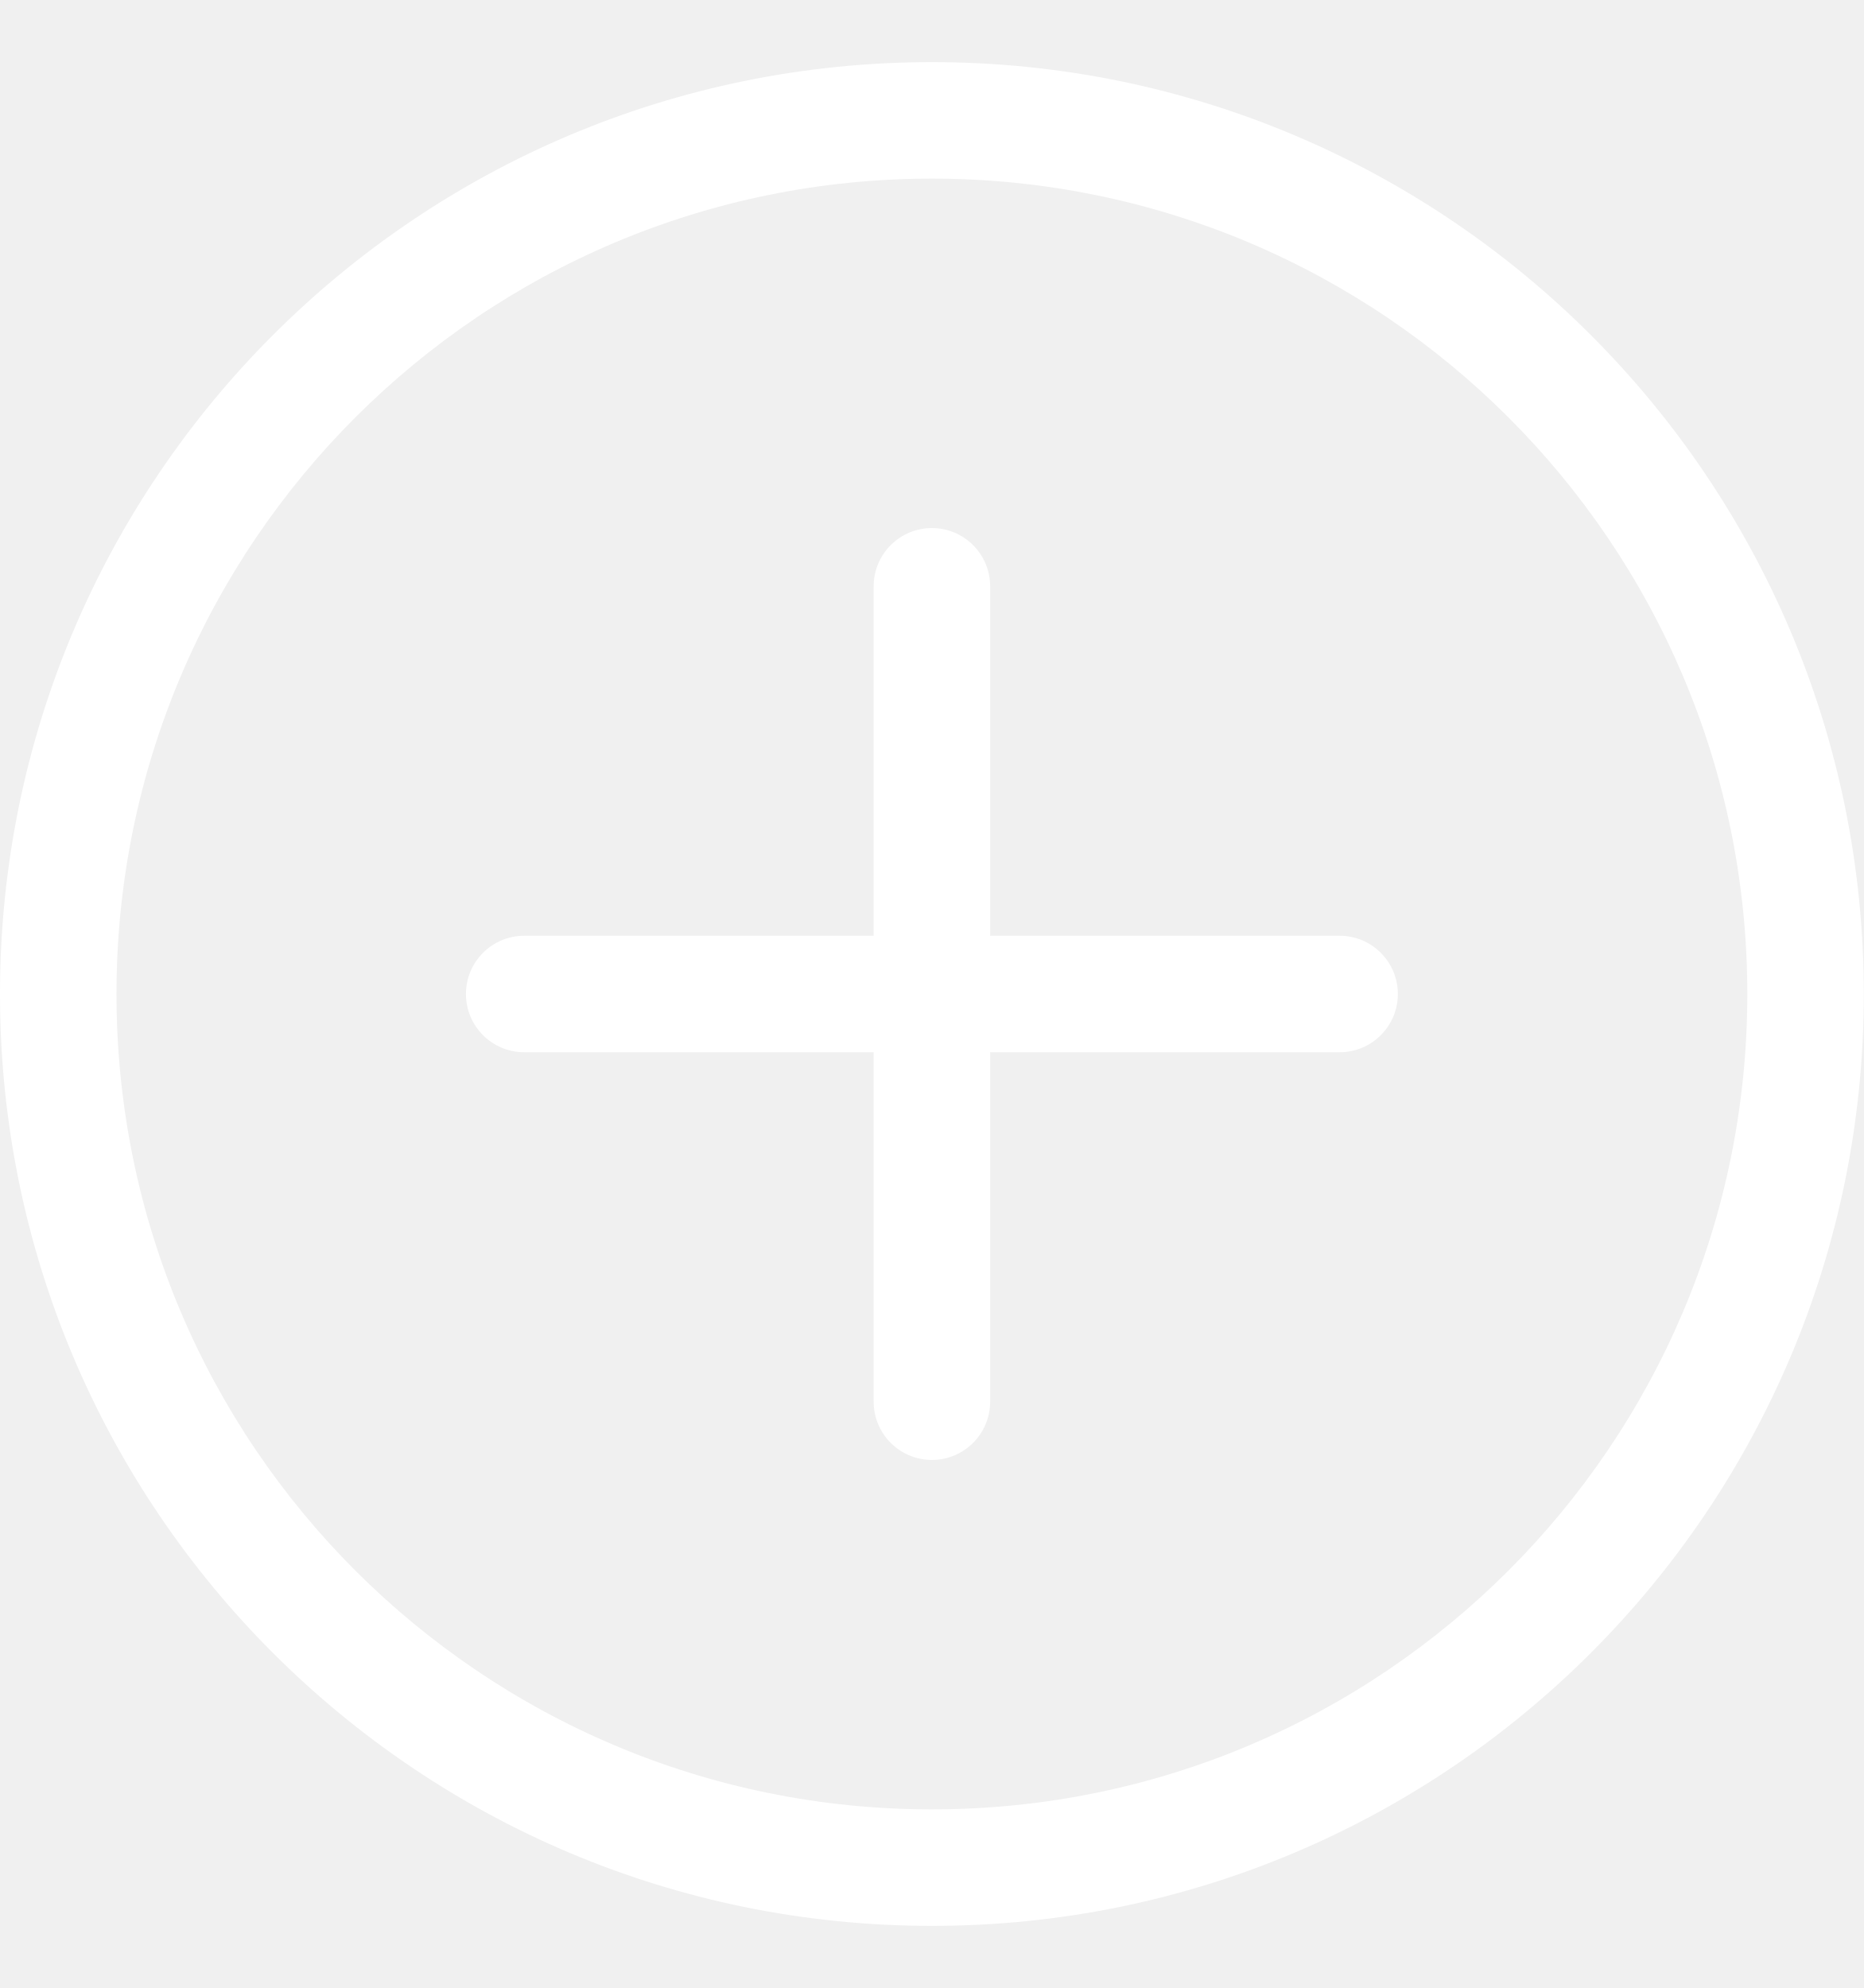
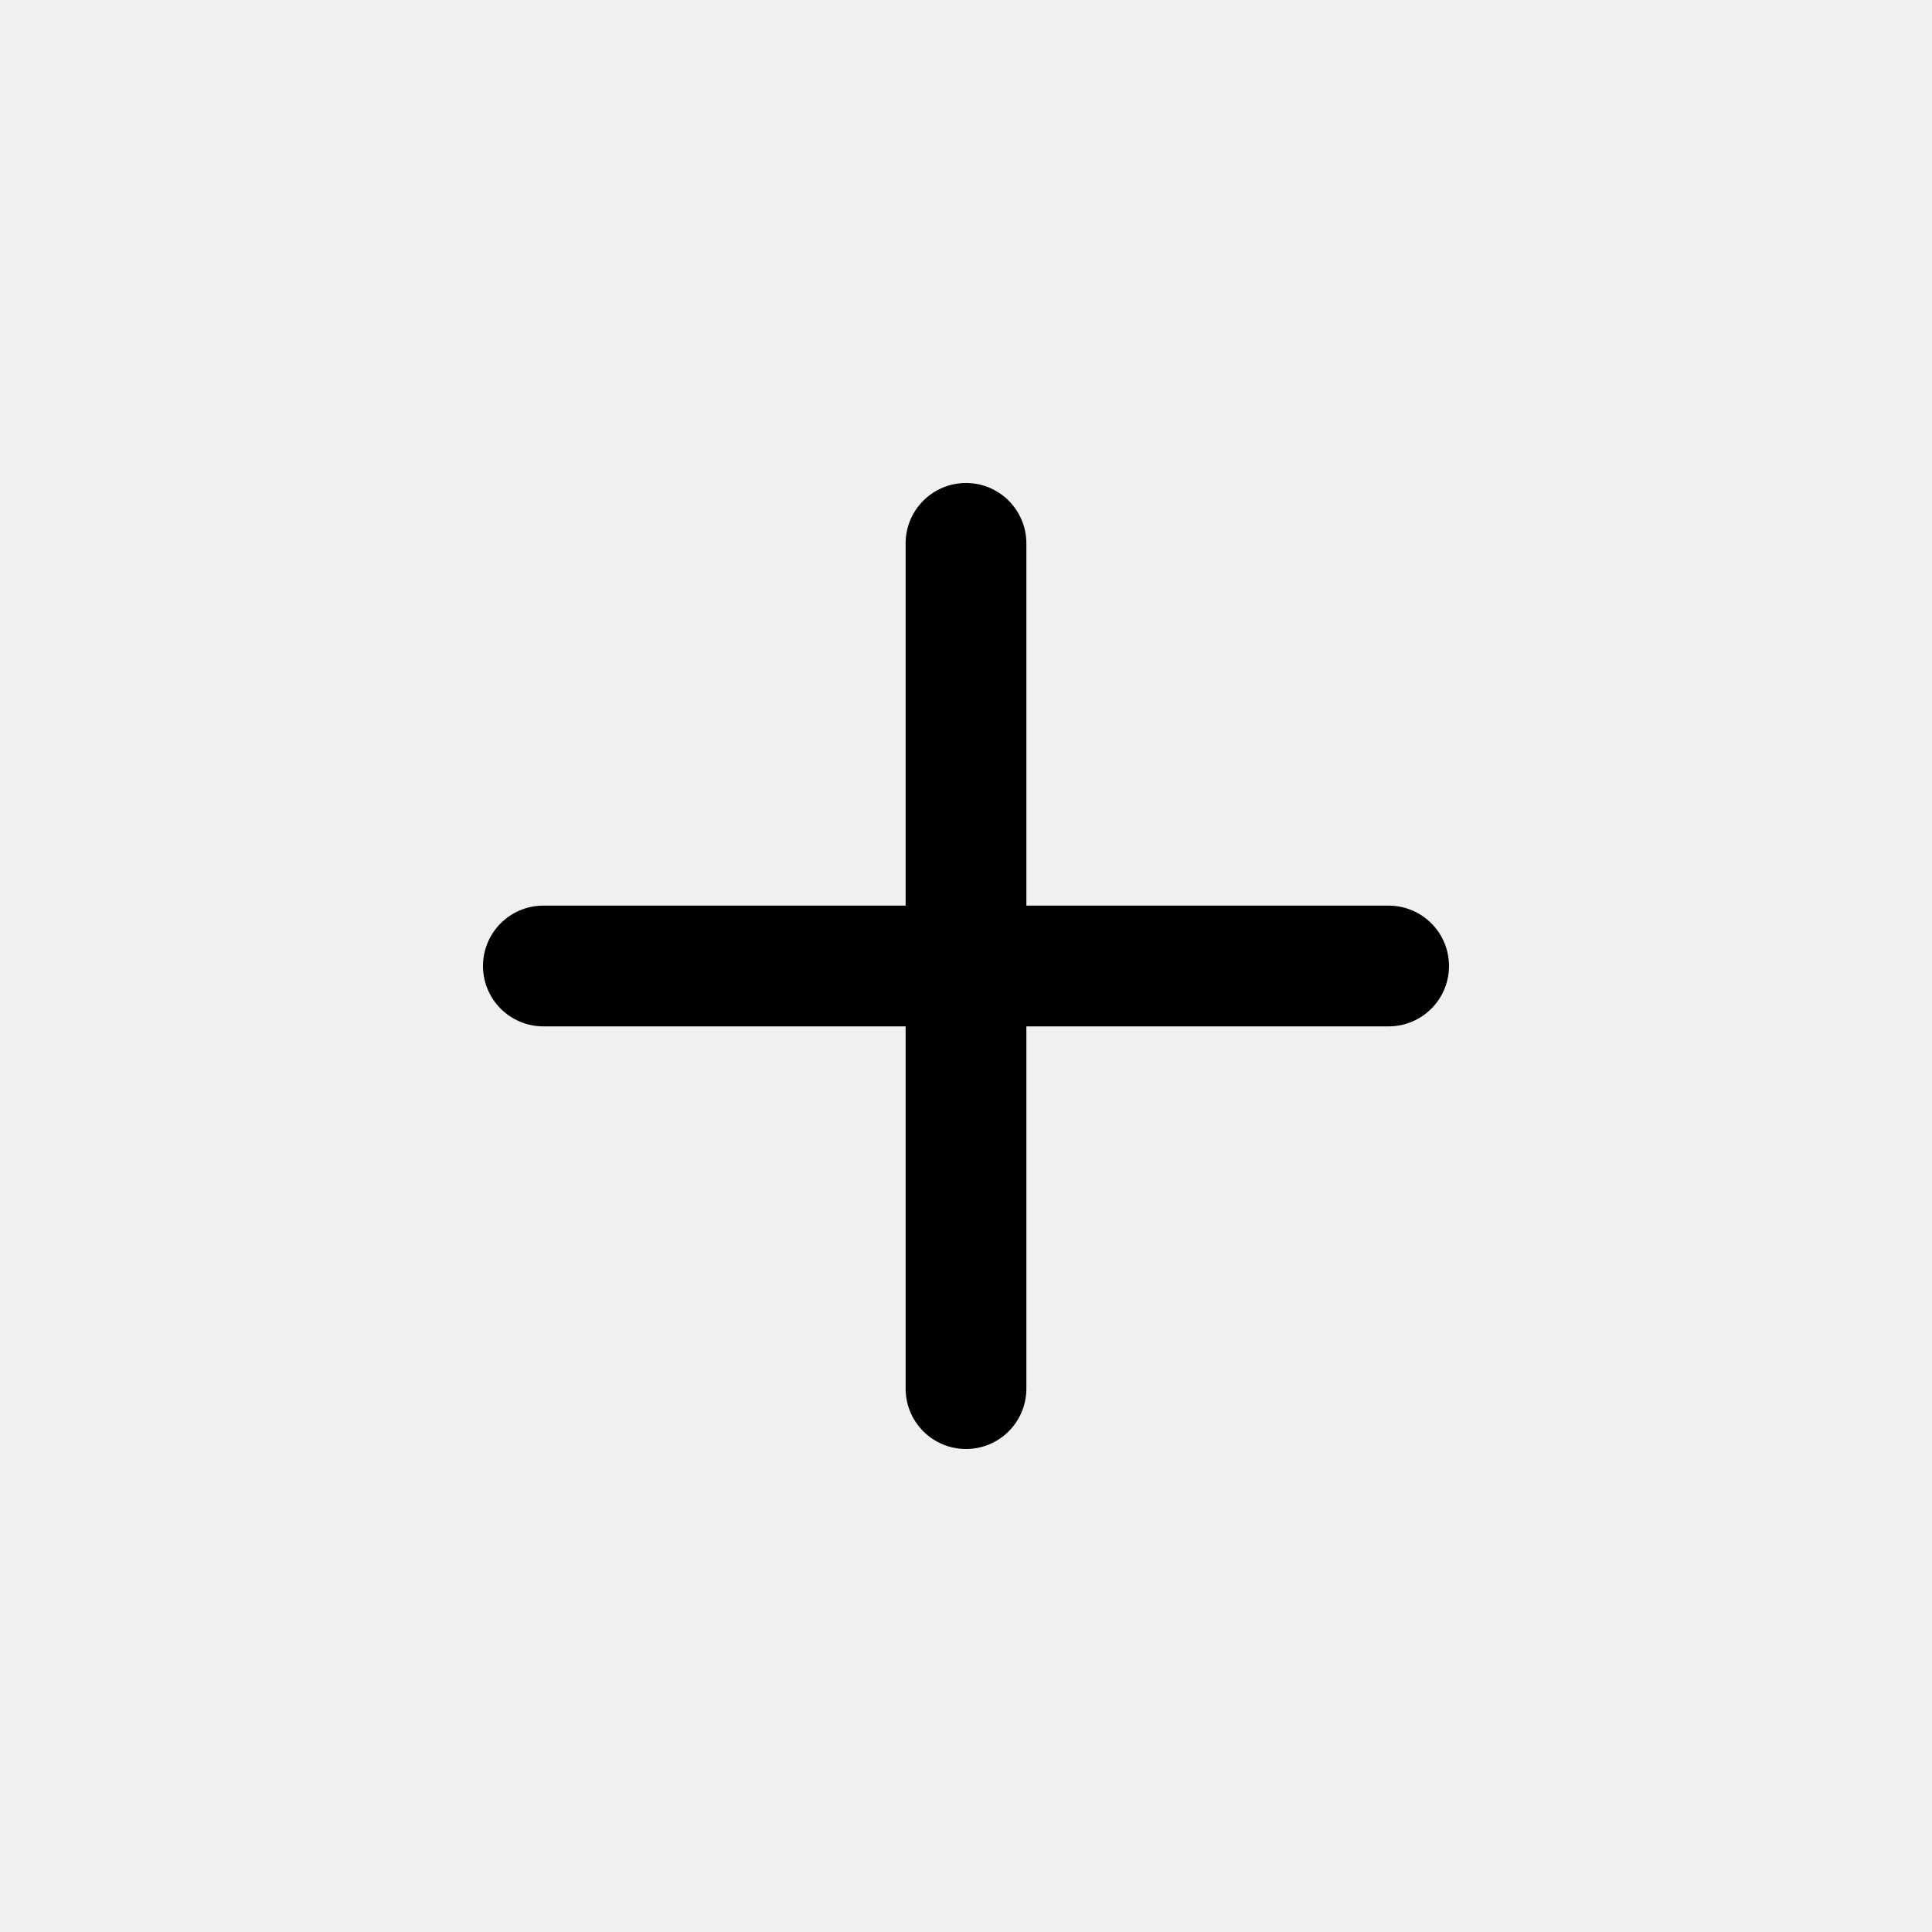
- <svg xmlns="http://www.w3.org/2000/svg" width="15" height="16" fill="#fff" class="bi bi-plus-circle" viewBox="0 0 16 16">
-   <path d="M8 15A7 7 0 1 1 8 1a7 7 0 0 1 0 14m0 1A8 8 0 1 0 8 0a8 8 0 0 0 0 16" />
+ <svg xmlns="http://www.w3.org/2000/svg" width="18" height="18" fill="#000" class="bi bi-plus-circle" viewBox="0 0 16 16">
  <path d="M8 4a.5.5 0 0 1 .5.5v3h3a.5.5 0 0 1 0 1h-3v3a.5.5 0 0 1-1 0v-3h-3a.5.5 0 0 1 0-1h3v-3A.5.5 0 0 1 8 4" />
</svg>
